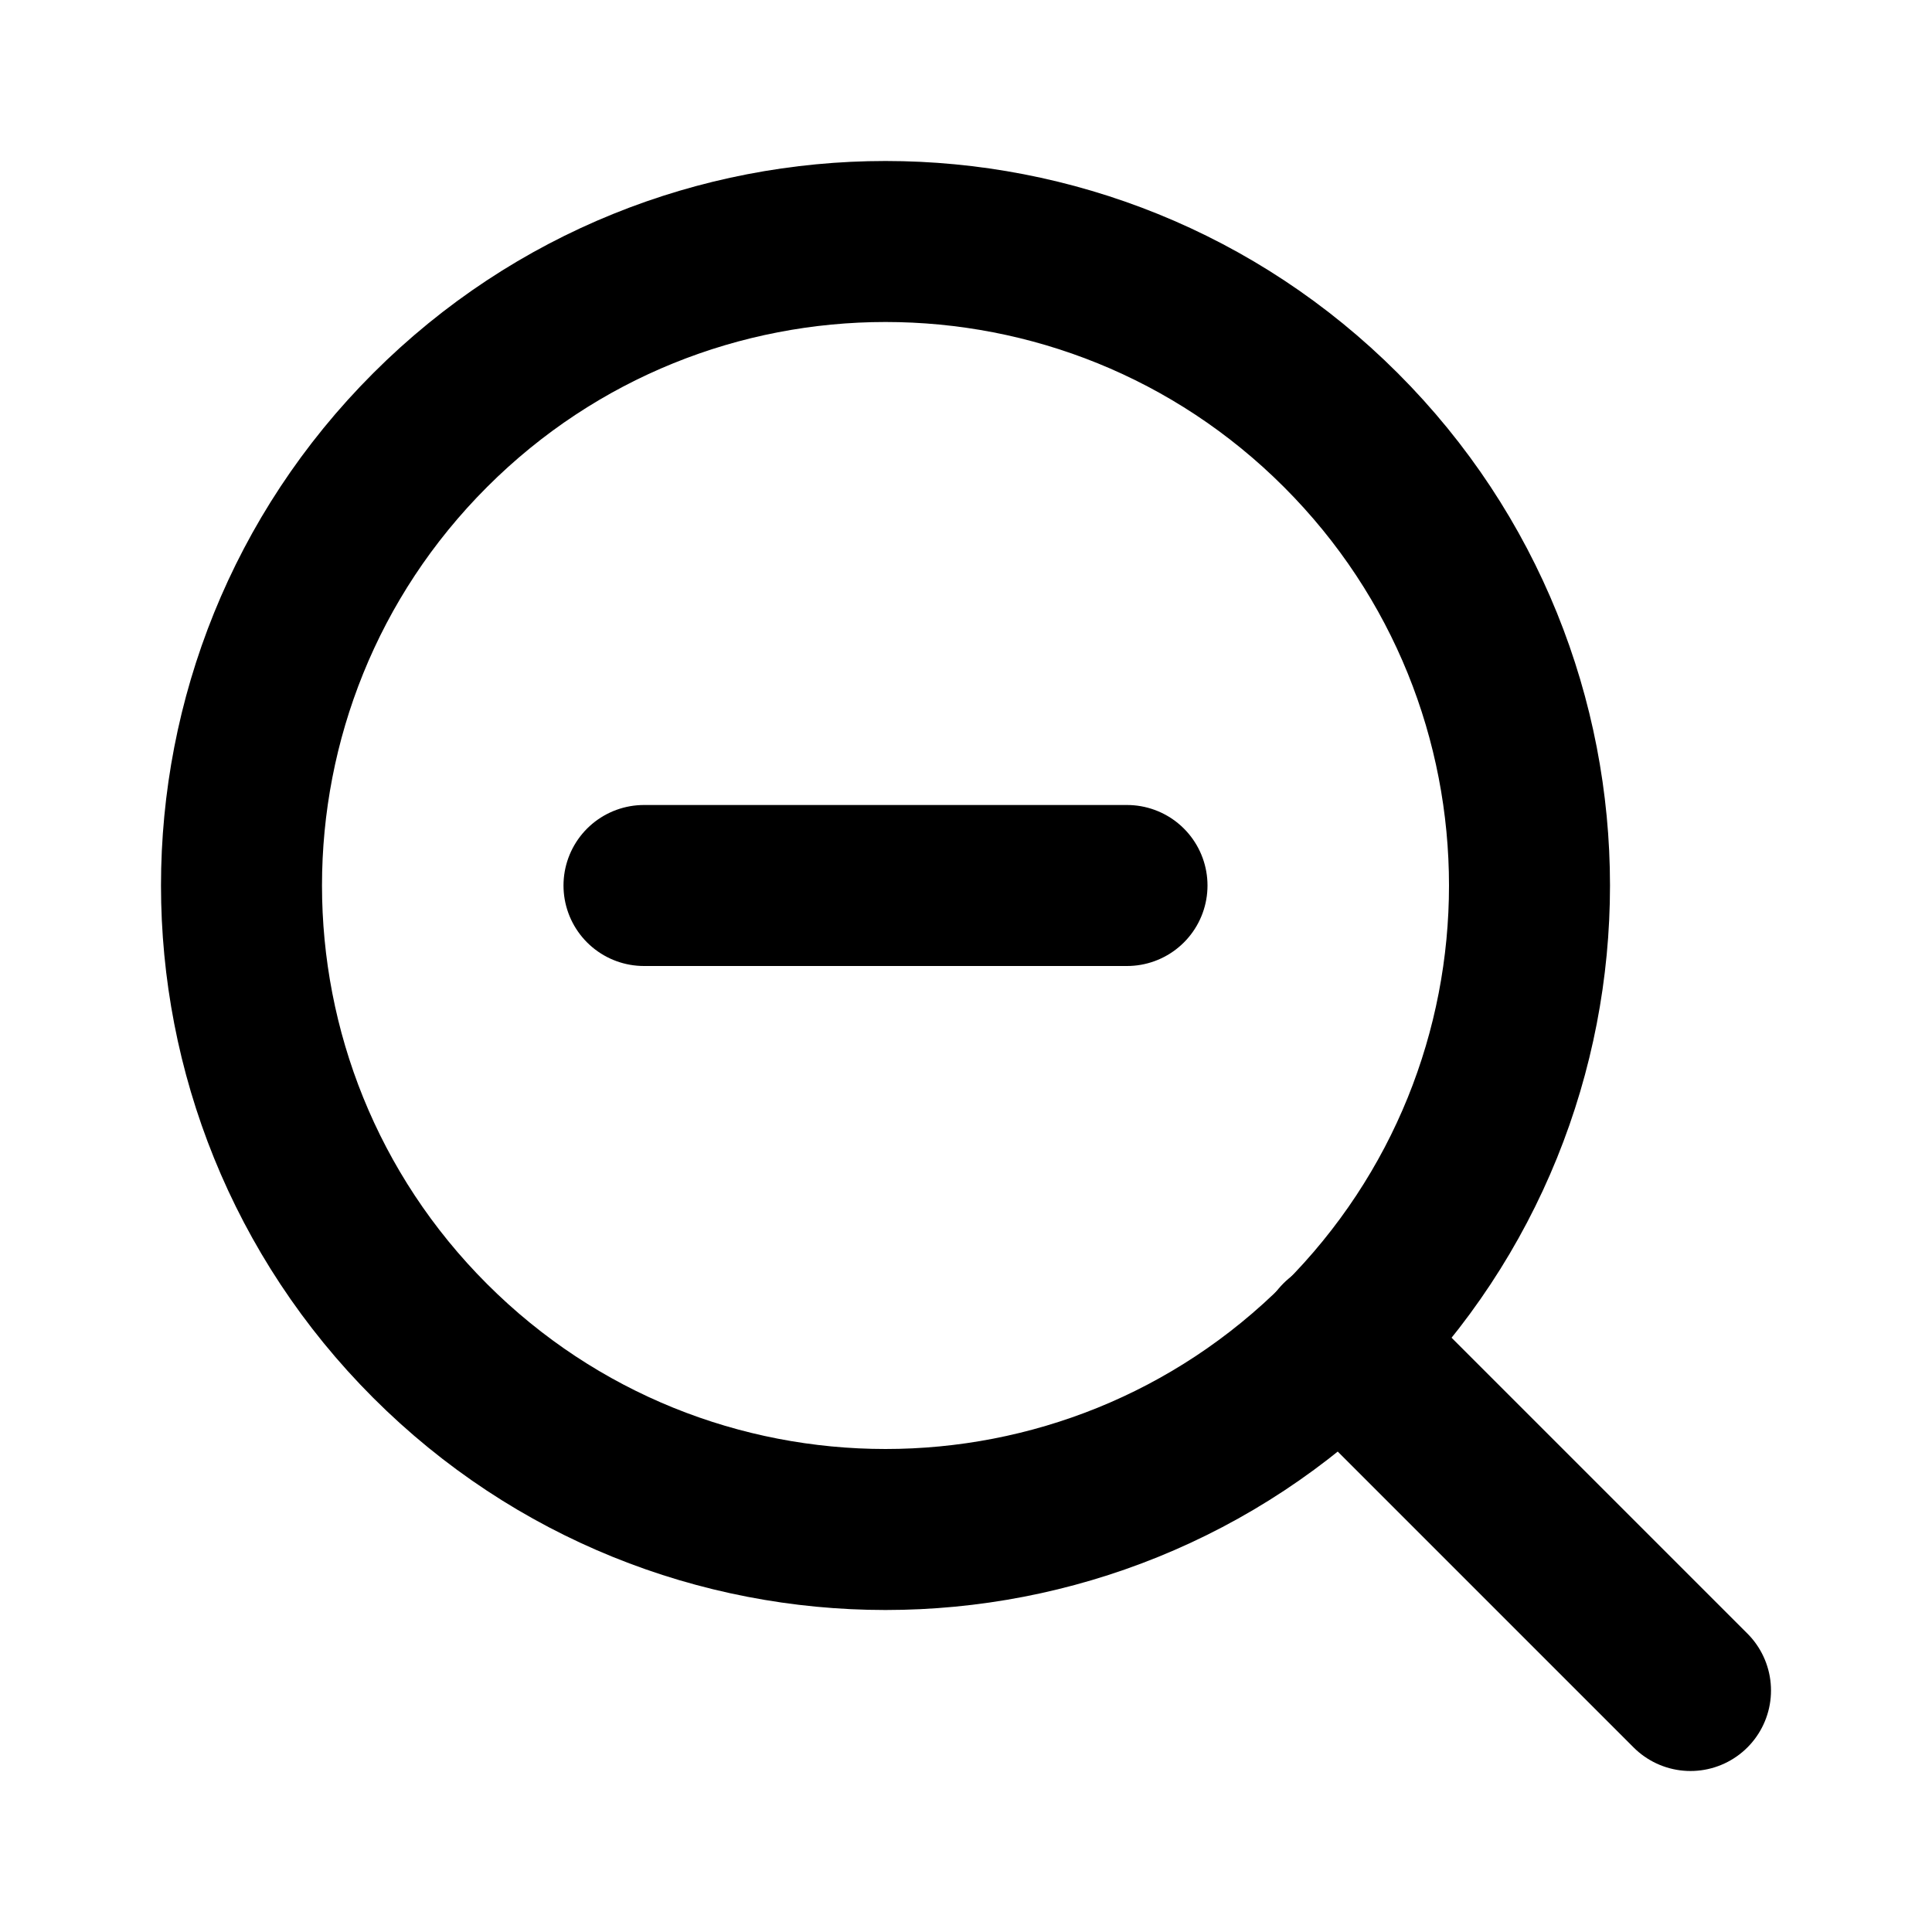
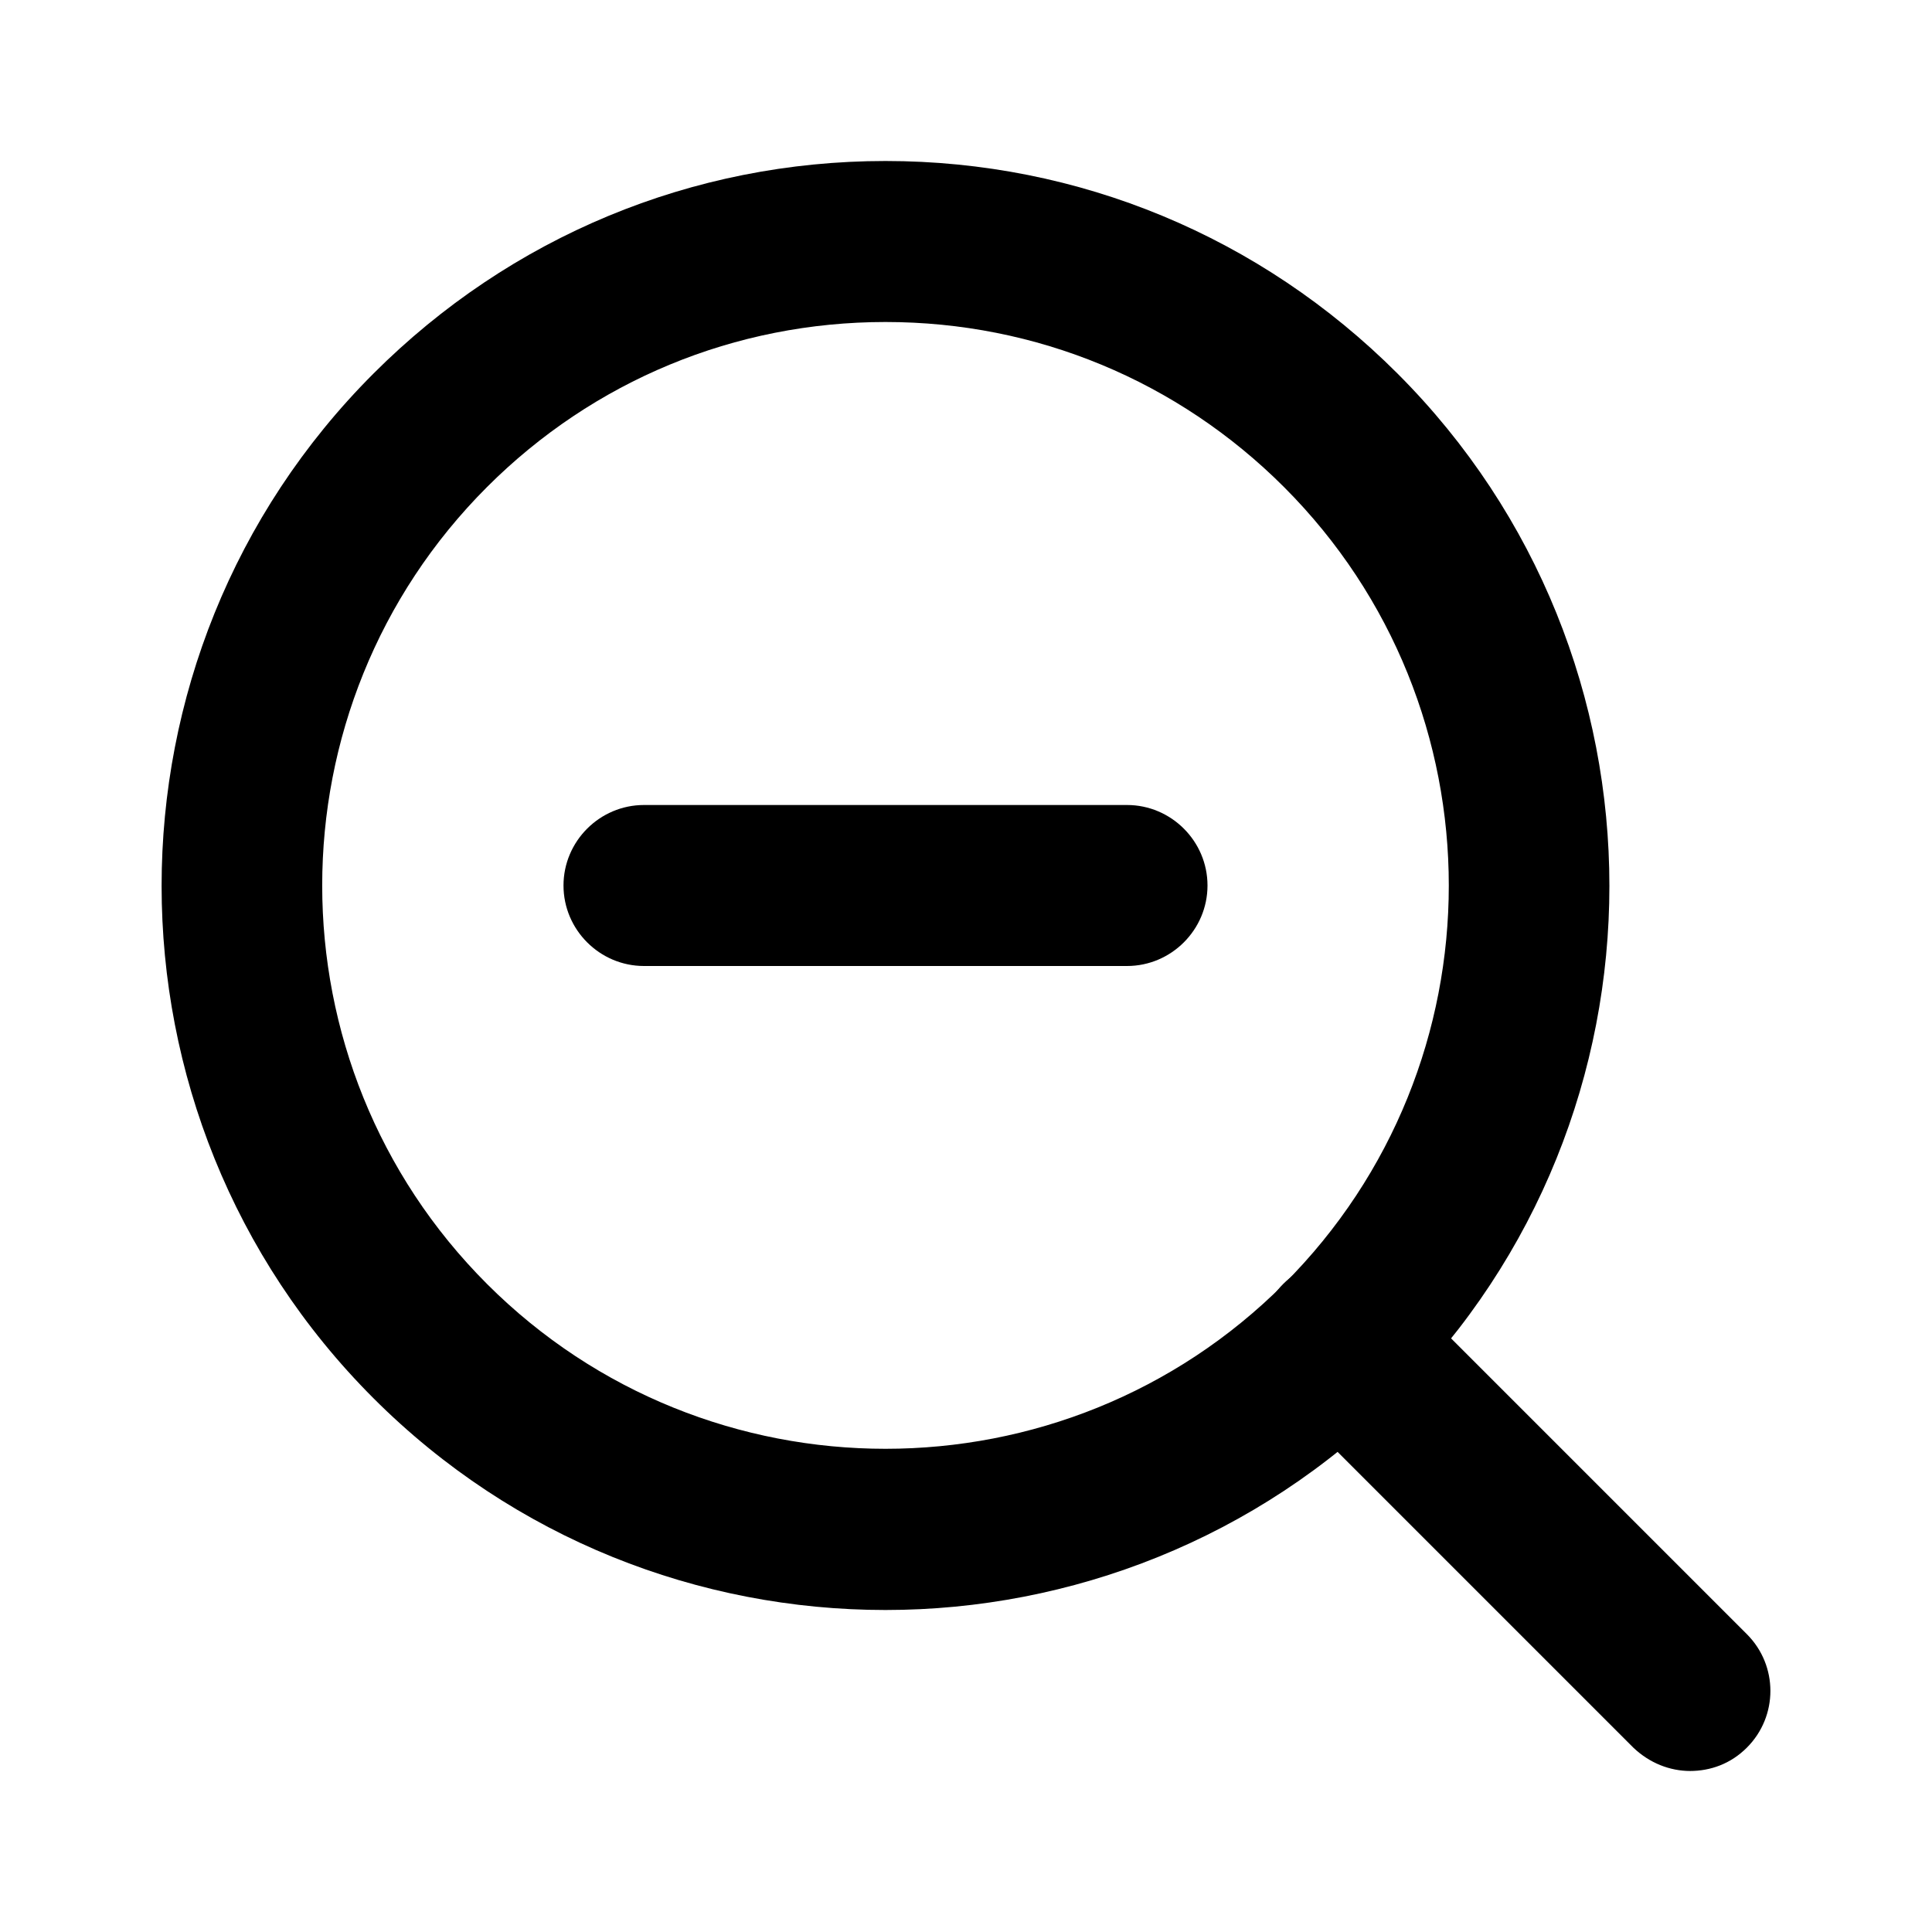
- <svg xmlns="http://www.w3.org/2000/svg" version="1.1" viewBox="0 0 24 24">
-   <g stroke-linecap="round" stroke-width="2" stroke="#000" fill="none" stroke-linejoin="round">
-     <path d="M16.657,5.343c3.124,3.124 3.124,8.19 0,11.314c-3.124,3.124 -8.19,3.124 -11.314,0c-3.124,-3.124 -3.124,-8.19 -1.77636e-15,-11.314c3.124,-3.124 8.19,-3.124 11.314,-1.77636e-15" />
-     <path d="M21,21l-4.35,-4.35" />
-     <path d="M8,11h6" />
-   </g>
+ <svg xmlns="http://www.w3.org/2000/svg" id="Layer_1" version="1.1" viewBox="0 0 24 24">
+   <path d="M11,20c-2.31,0-4.61-.88-6.36-2.63-3.51-3.51-3.51-9.22,0-12.73,1.7-1.7,3.96-2.64,6.36-2.64s4.66.94,6.36,2.64h0c3.51,3.51,3.51,9.22,0,12.73-1.75,1.75-4.06,2.63-6.36,2.63ZM11,4c-1.87,0-3.63.73-4.95,2.05-2.73,2.73-2.73,7.17,0,9.9,2.73,2.73,7.17,2.73,9.9,0,2.73-2.73,2.73-7.17,0-9.9-1.32-1.32-3.08-2.05-4.95-2.05Z" />
+   <path d="M21,22c-.26,0-.51-.1-.71-.29l-4.35-4.35c-.39-.39-.39-1.02,0-1.41s1.02-.39,1.41,0l4.35,4.35c.39.39.39,1.02,0,1.41-.2.2-.45.29-.71.29Z" />
+   <path d="M14,12h-6c-.55,0-1-.45-1-1s.45-1,1-1h6c.55,0,1,.45,1,1s-.45,1-1,1Z" />
</svg>
